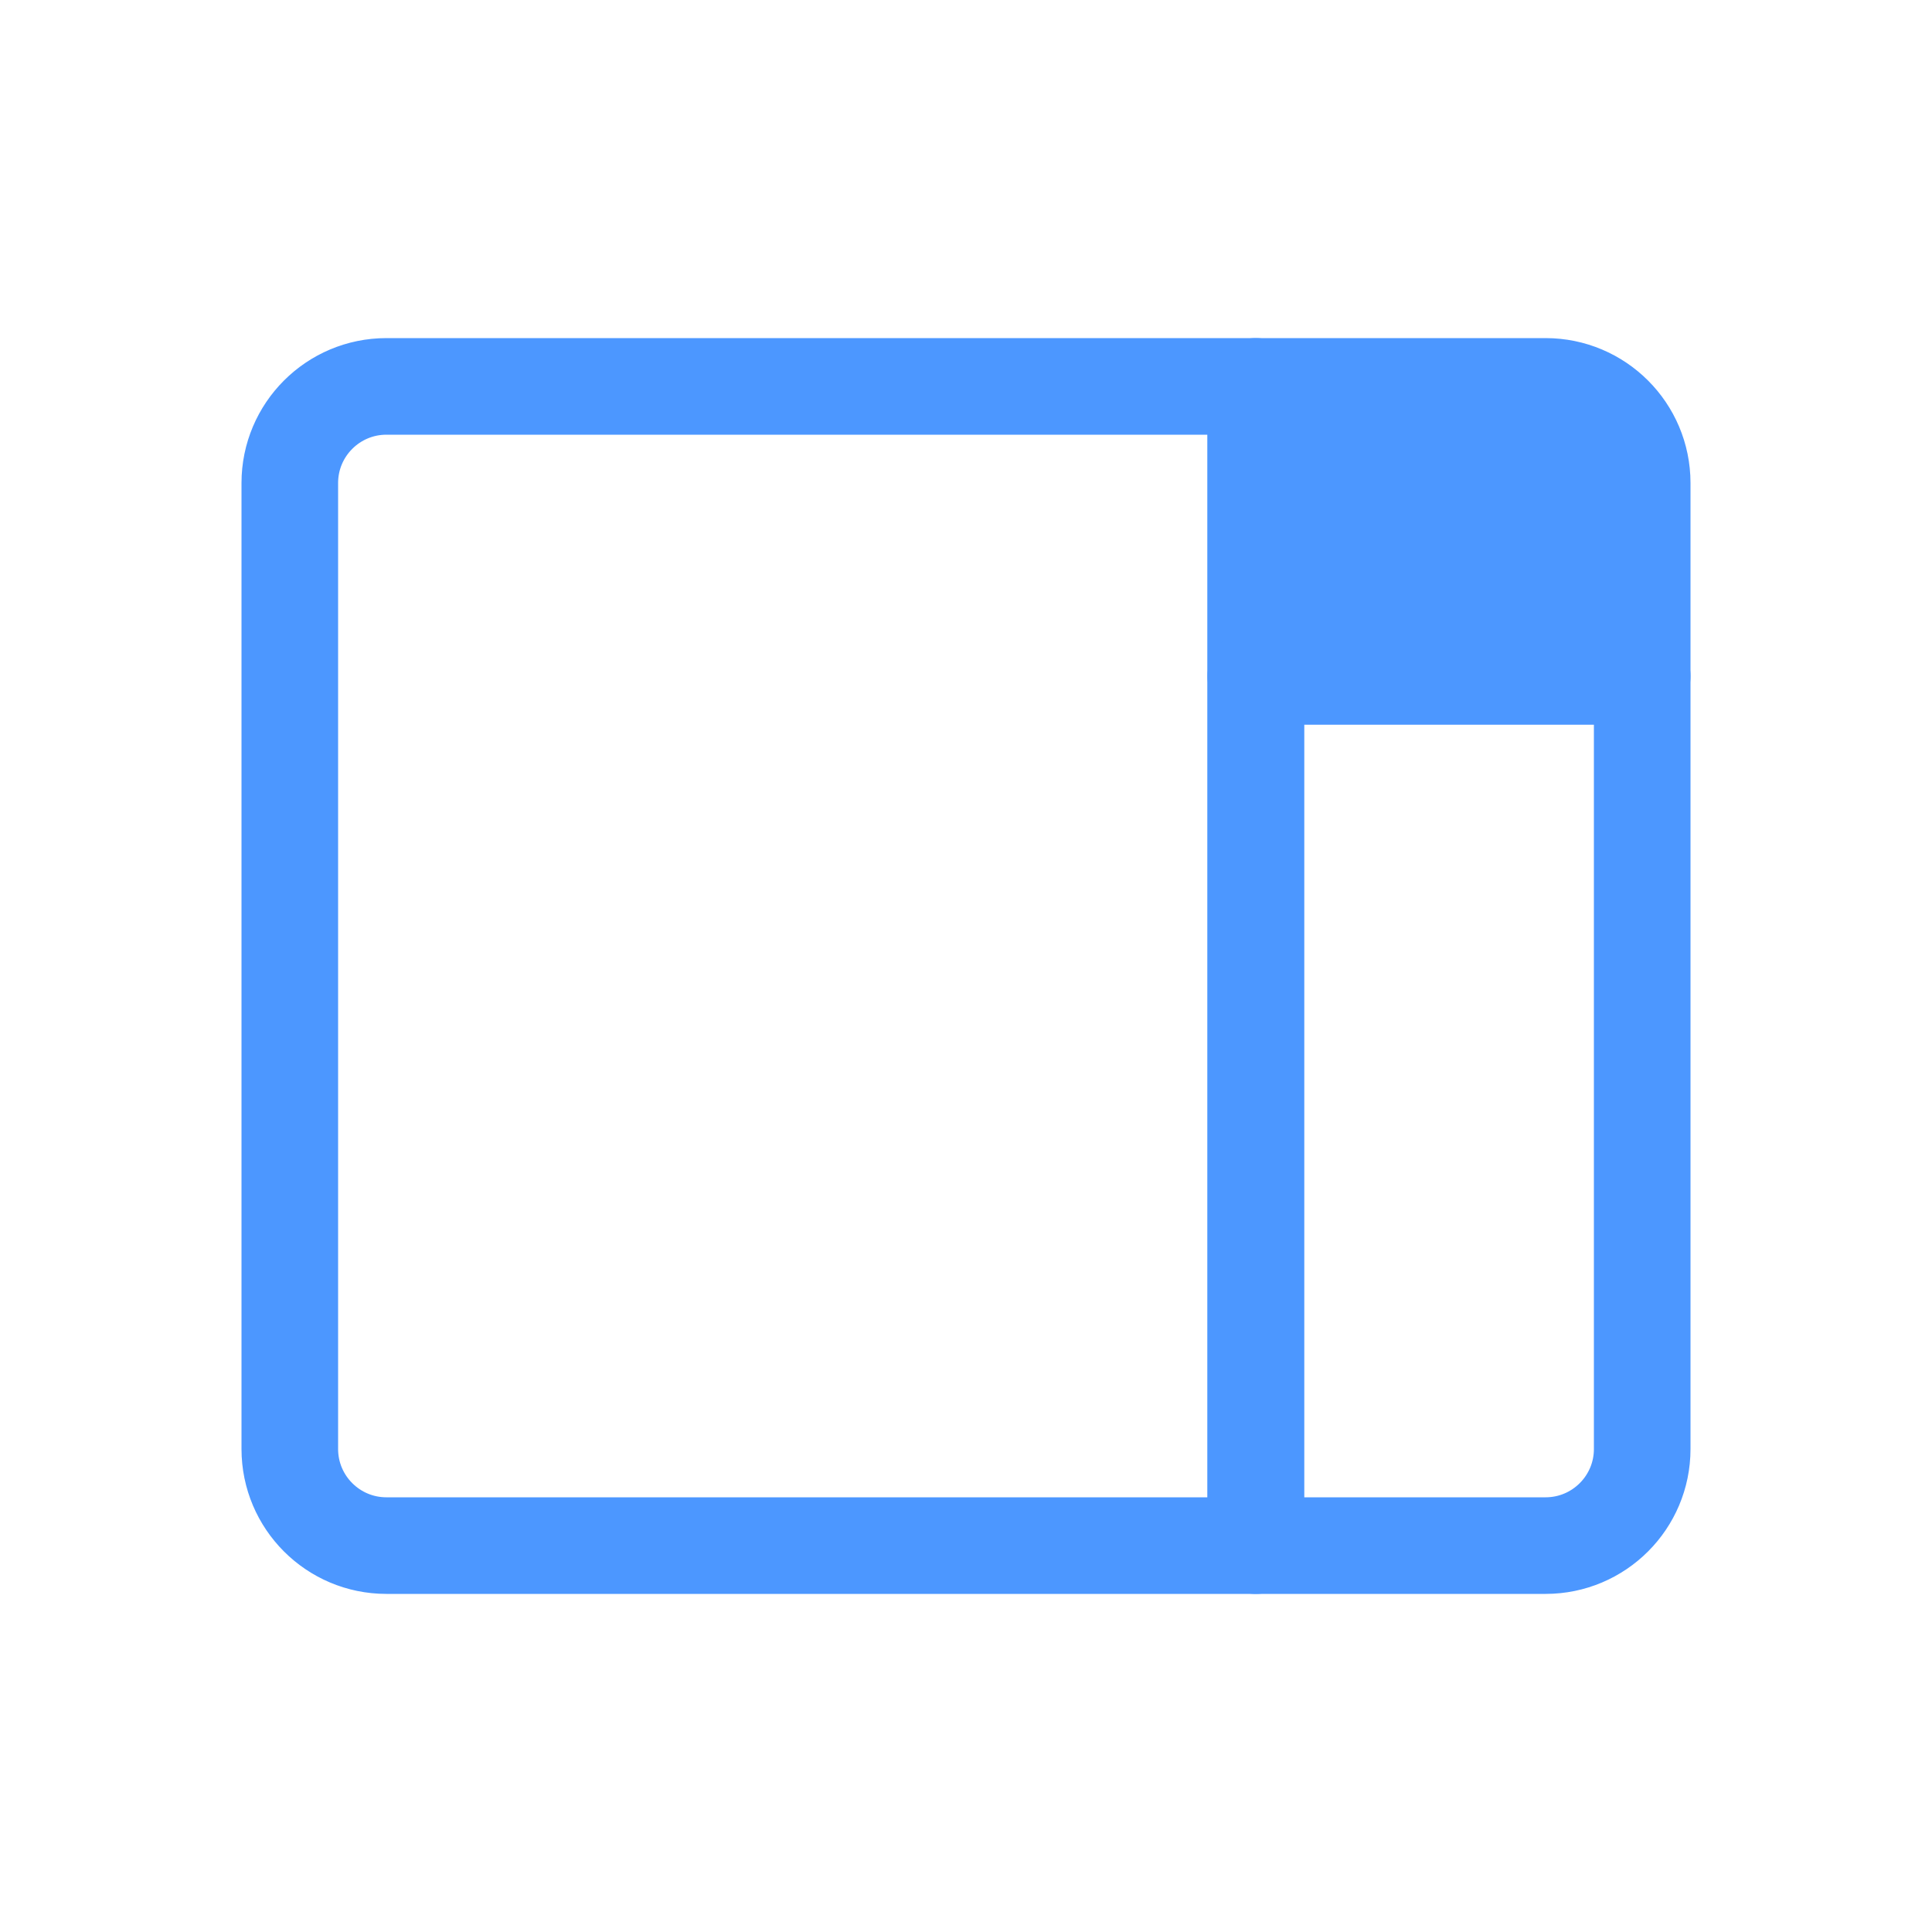
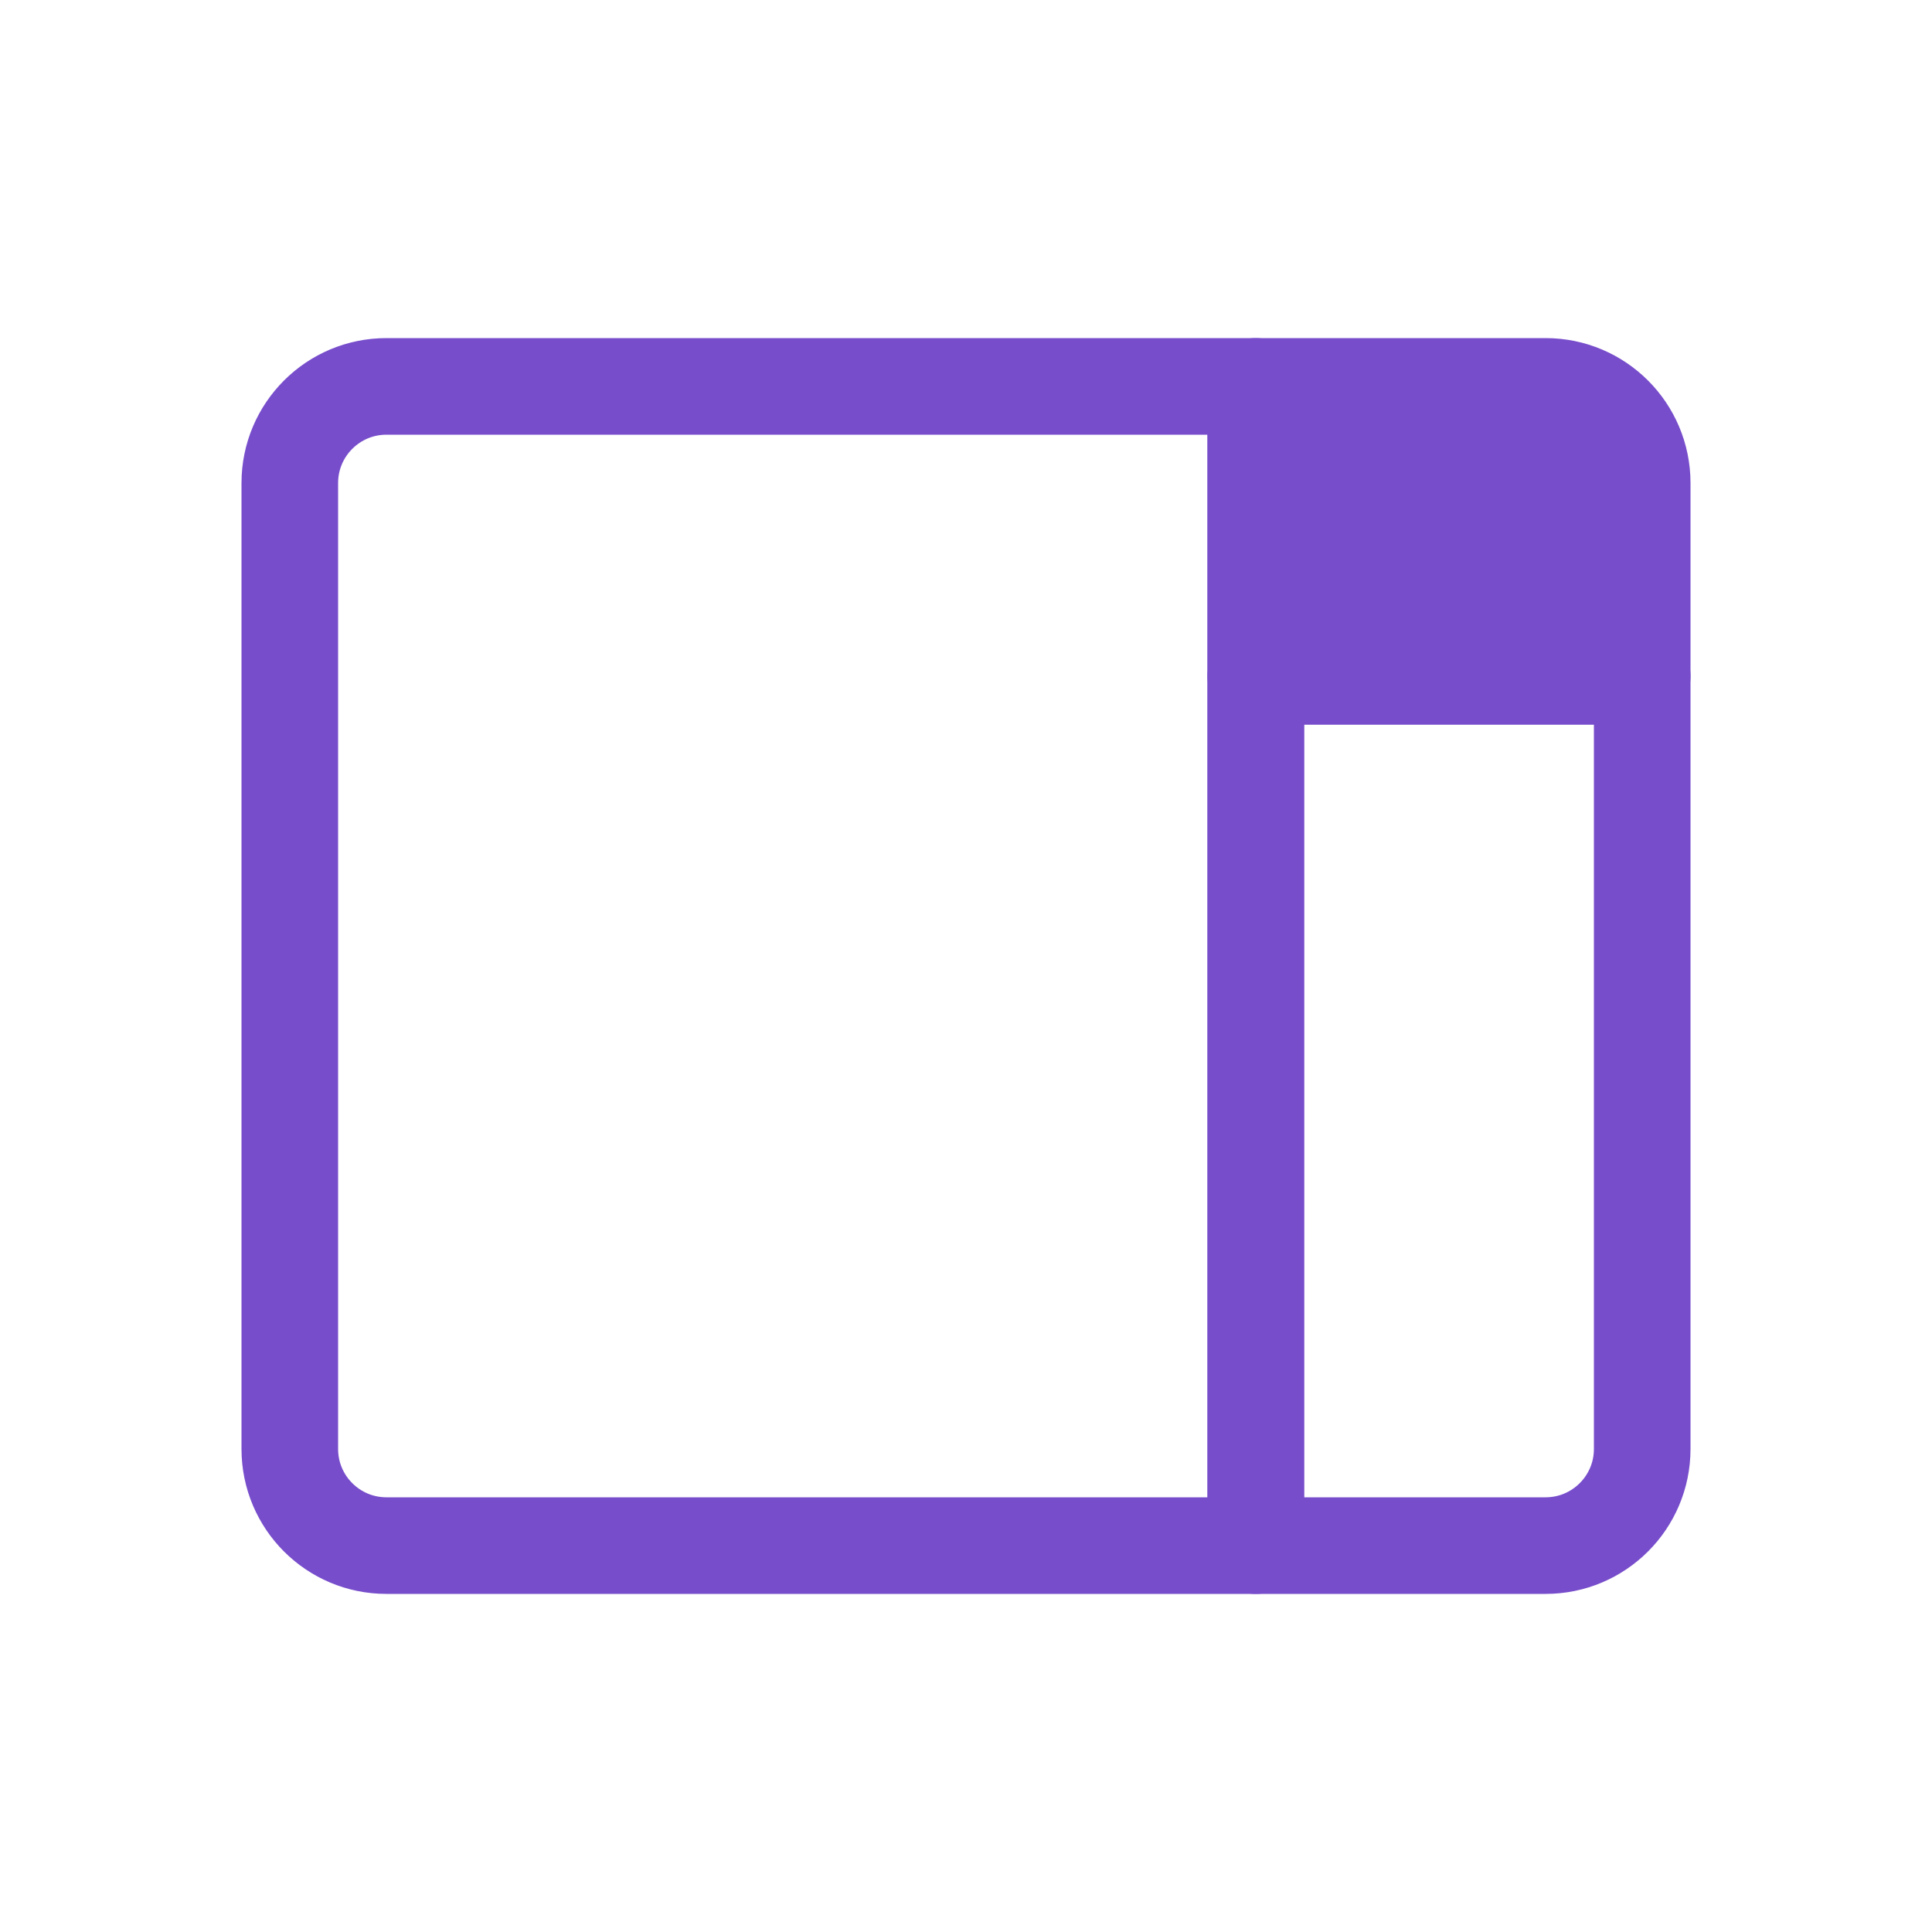
<svg xmlns="http://www.w3.org/2000/svg" width="20px" height="20px" viewBox="0 0 20 20" version="1.1">
  <defs />
  <g id="Page-1" stroke="none" stroke-width="1" fill="none" fill-rule="evenodd" stroke-linecap="round" stroke-linejoin="round">
-     <g id="Small-Stage-(inactive)" stroke="#4C97FF">
+     <g id="Small-Stage-(inactive)" stroke="#774DCB">
      <g id="small-stage-(inactive)" transform="translate(3, 4)">
        <path d="M1,0 L10,0 L10,12 L1,12 L1,12 C0.448,12 6.76353751e-17,11.552 0,11 L0,1 L0,1 C-6.76353751e-17,0.448 0.448,1.01453063e-16 1,0 Z" id="Rectangle" />
-         <path d="M10,0 L13,0 L13,0 C13.552,-1.01453063e-16 14,0.448 14,1 L14,3 L10,3 L10,0 Z" id="Rectangle" fill="#4C97FF" />
+         <path d="M10,0 L13,0 L13,0 C13.552,-1.01453063e-16 14,0.448 14,1 L14,3 L10,3 L10,0 Z" id="Rectangle" fill="#774DCB" />
        <path d="M10,3 L14,3 L14,11 L14,11 C14,11.552 13.552,12 13,12 L10,12 L10,3 Z" id="Rectangle-Copy" />
      </g>
    </g>
  </g>
</svg>
